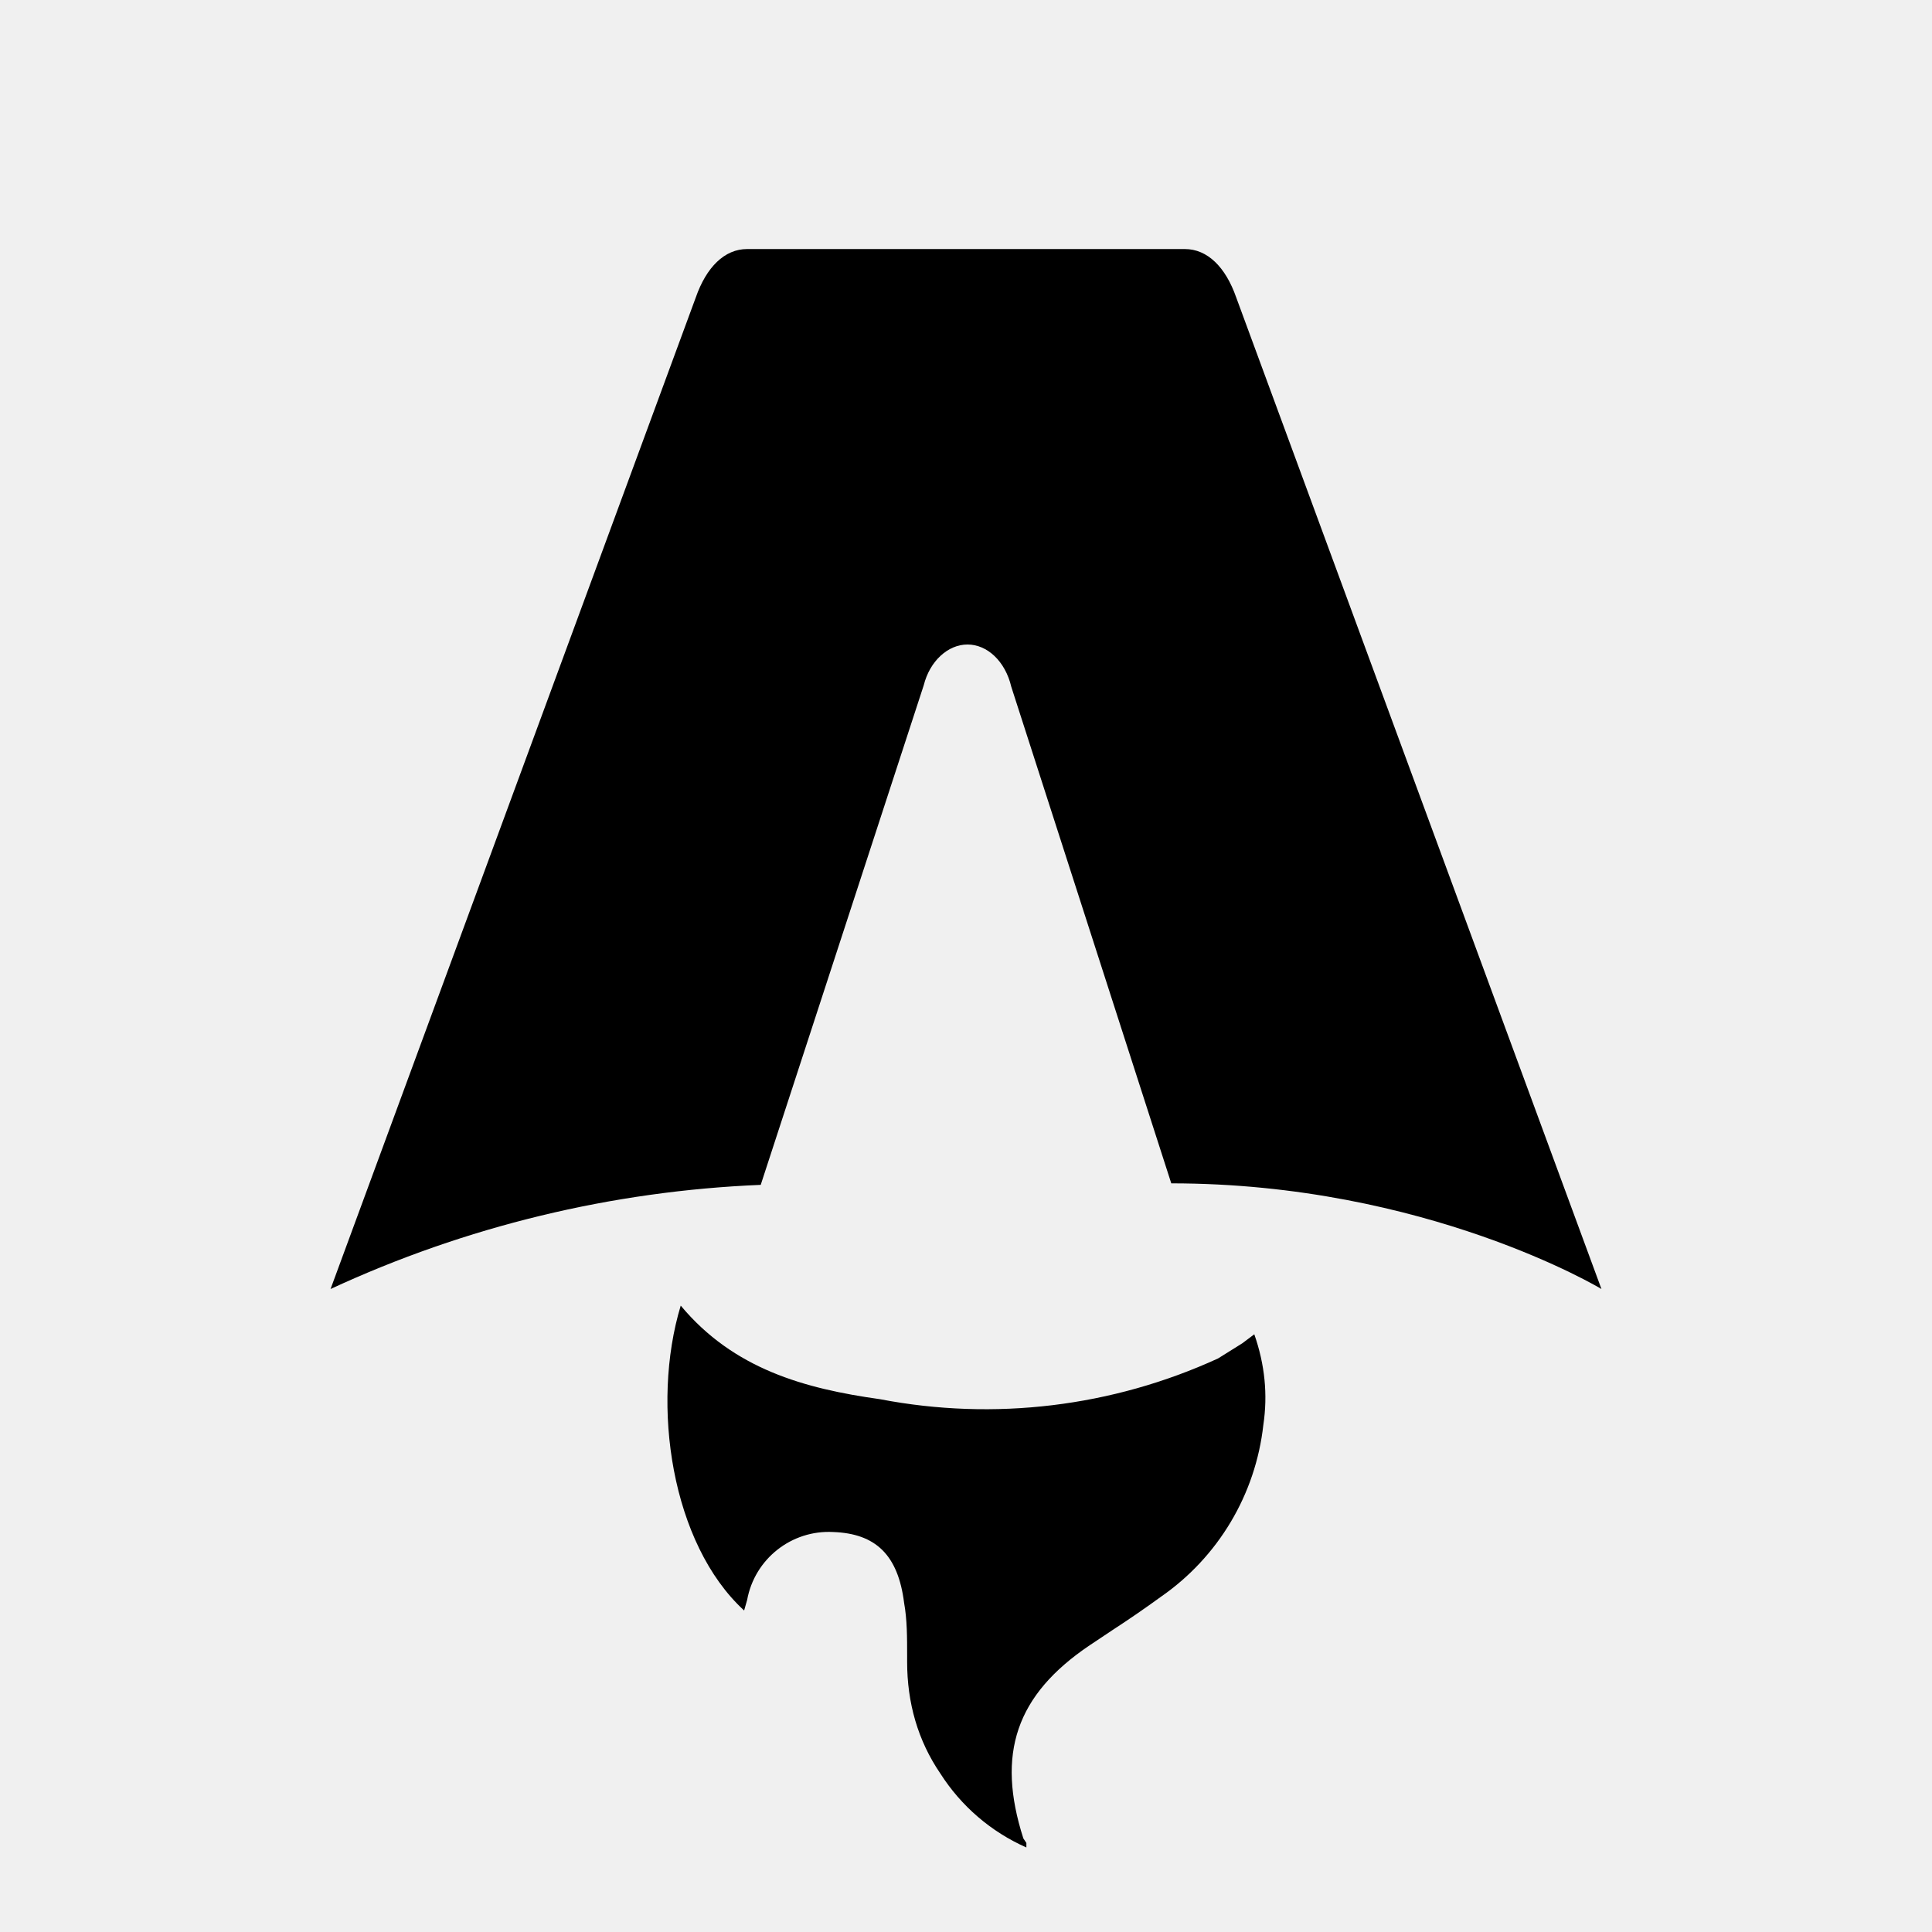
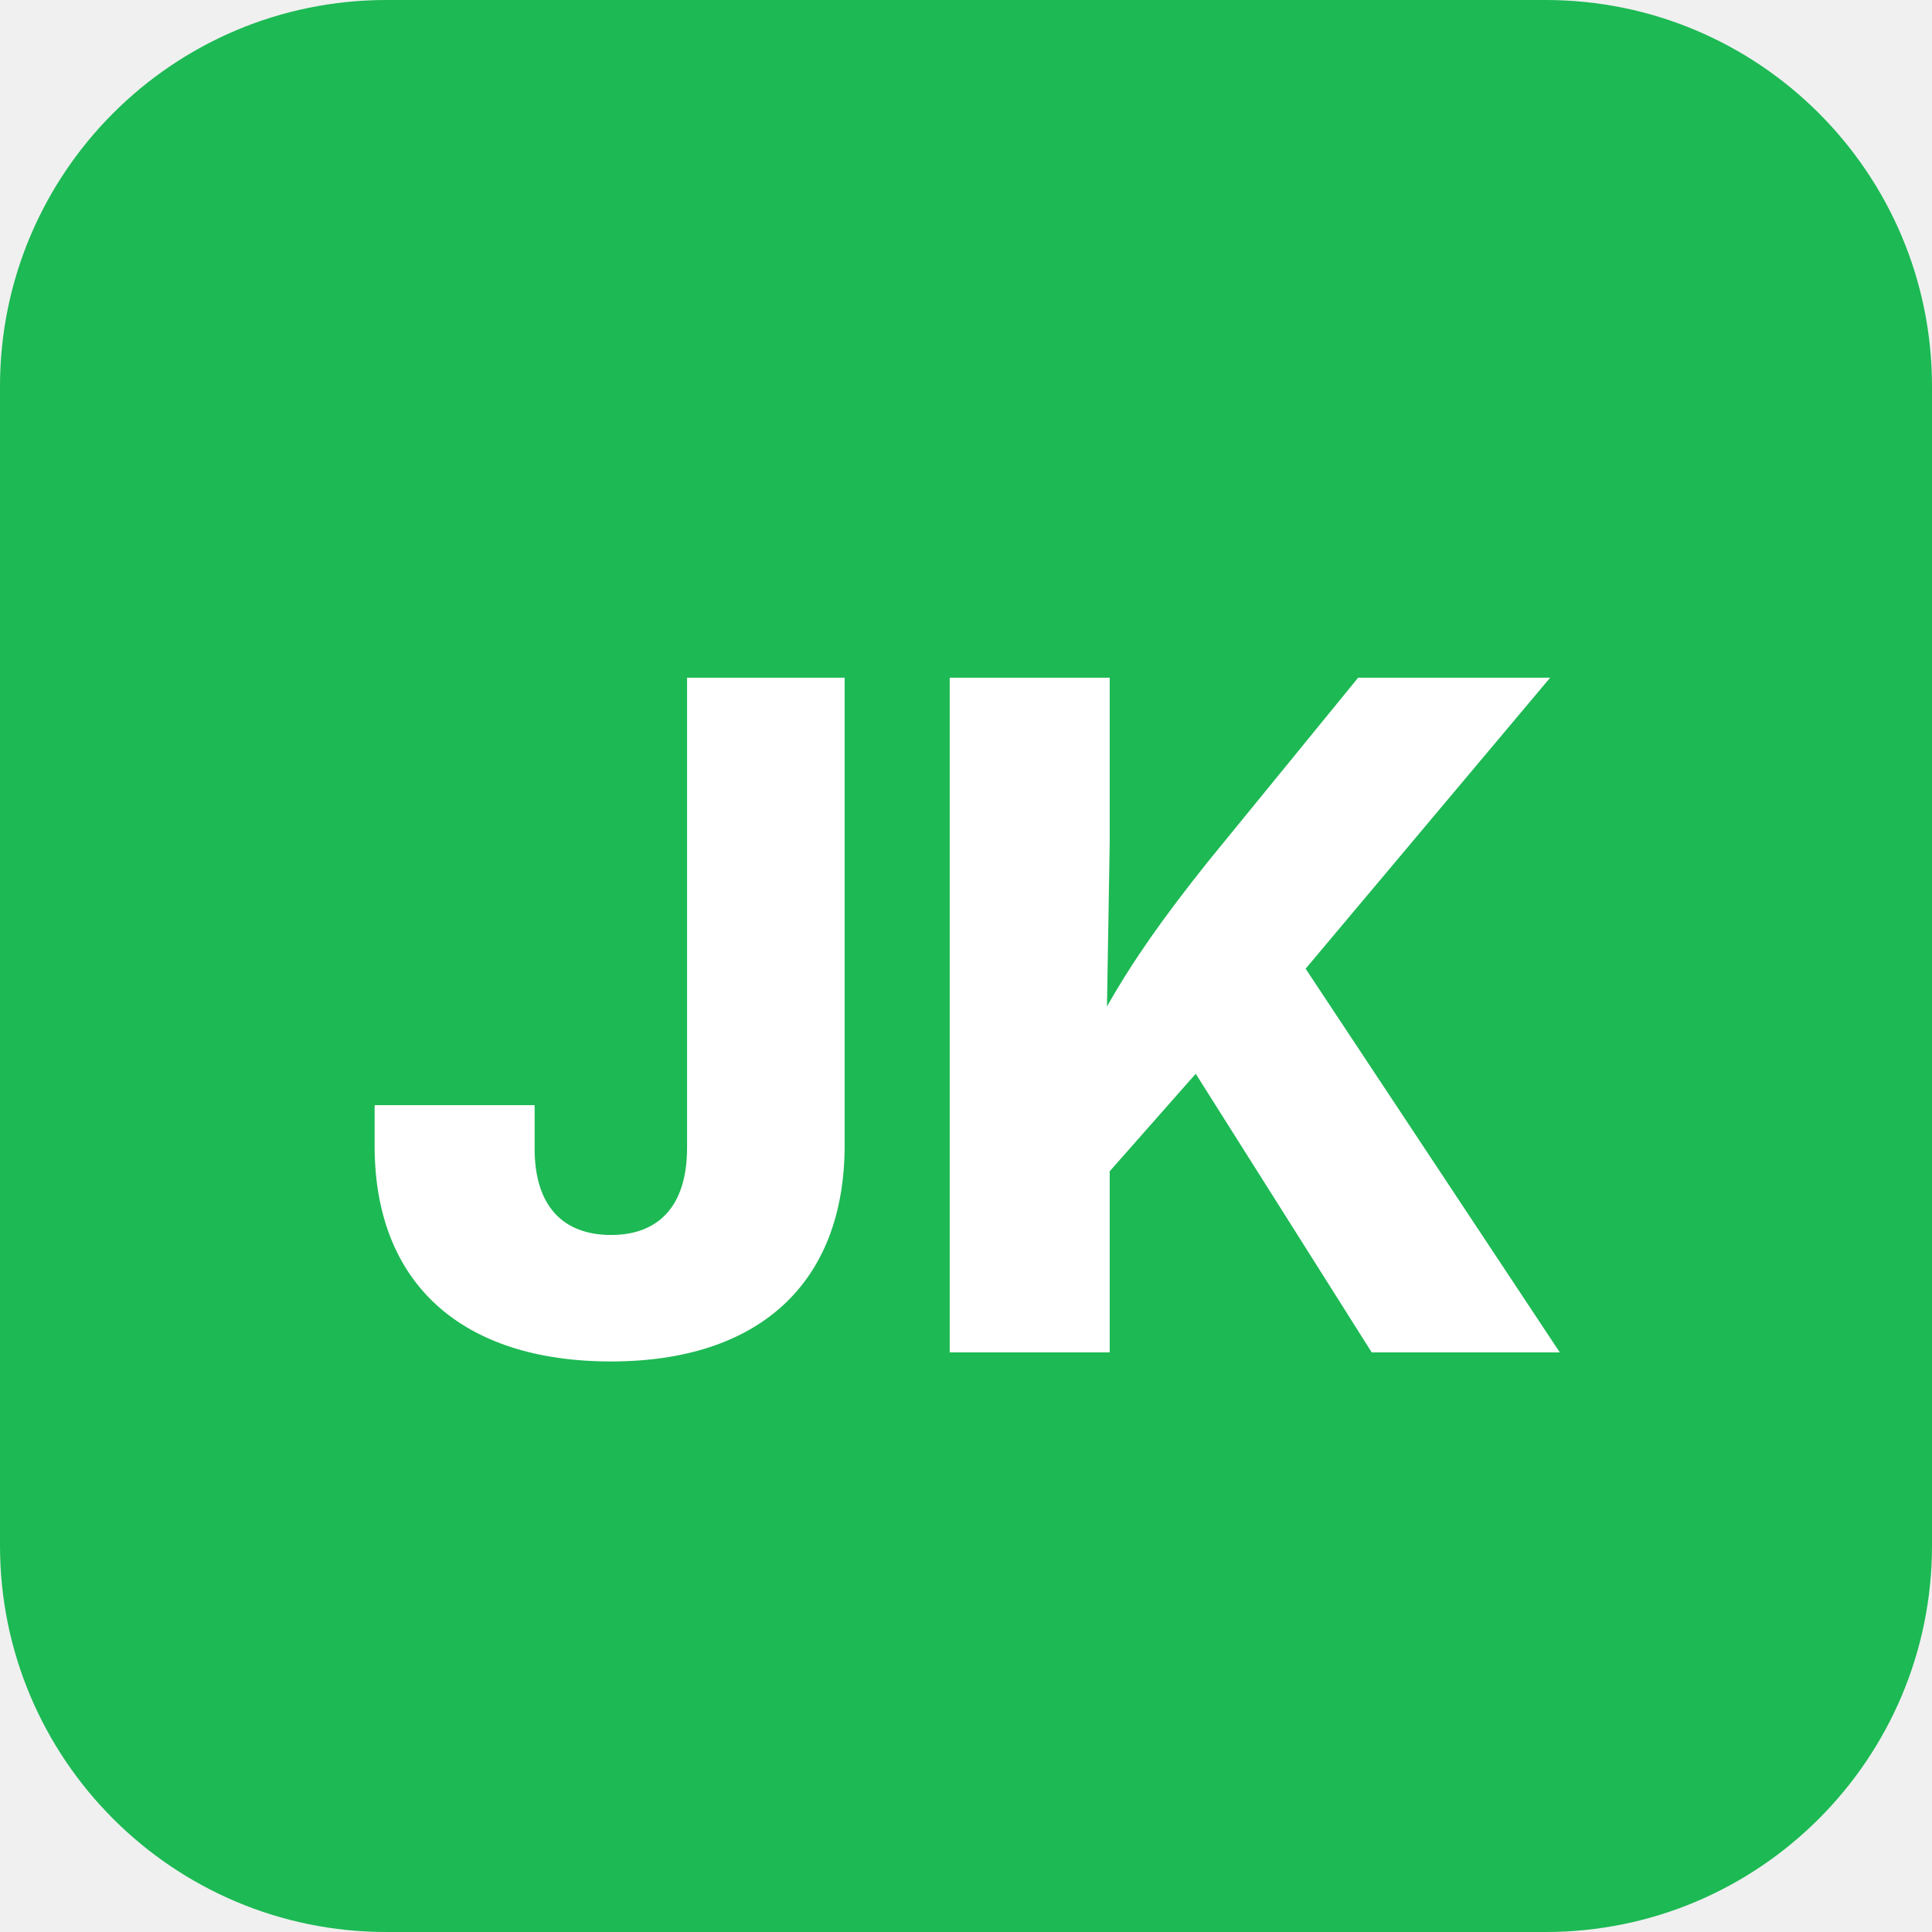
- <svg xmlns="http://www.w3.org/2000/svg" fill="none" viewBox="0 0 128 128">
-   <path d="M50.4 78.5a75.1 75.1 0 0 0-28.5 6.9l24.2-65.7c.7-2 1.9-3.2 3.4-3.2h29c1.5 0 2.7 1.2 3.4 3.2l24.2 65.7s-11.6-7-28.5-7L67 45.5c-.4-1.7-1.6-2.8-2.9-2.8-1.3 0-2.5 1.1-2.9 2.7L50.4 78.5Zm-1.1 28.2Zm-4.2-20.2c-2 6.6-.6 15.8 4.2 20.2a17.5 17.5 0 0 1 .2-.7 5.5 5.5 0 0 1 5.7-4.5c2.8.1 4.3 1.5 4.7 4.7.2 1.1.2 2.3.2 3.5v.4c0 2.7.7 5.2 2.2 7.4a13 13 0 0 0 5.7 4.9v-.3l-.2-.3c-1.8-5.6-.5-9.5 4.4-12.8l1.5-1a73 73 0 0 0 3.2-2.2 16 16 0 0 0 6.8-11.4c.3-2 .1-4-.6-6l-.8.6-1.6 1a37 37 0 0 1-22.4 2.7c-5-.7-9.7-2-13.2-6.2Z" />
-   <style>
-         path { fill: #000; }
-         @media (prefers-color-scheme: dark) {
-             path { fill: #FFF; }
-         }
-     </style>
+ <svg xmlns="http://www.w3.org/2000/svg" viewBox="0 0 100 100">
+   <rect width="100" height="100" rx="20" fill="#1db954" />
+   <text x="50" y="70" font-family="Inter, sans-serif" font-size="48" font-weight="800" fill="white" text-anchor="middle">JK</text>
</svg>
